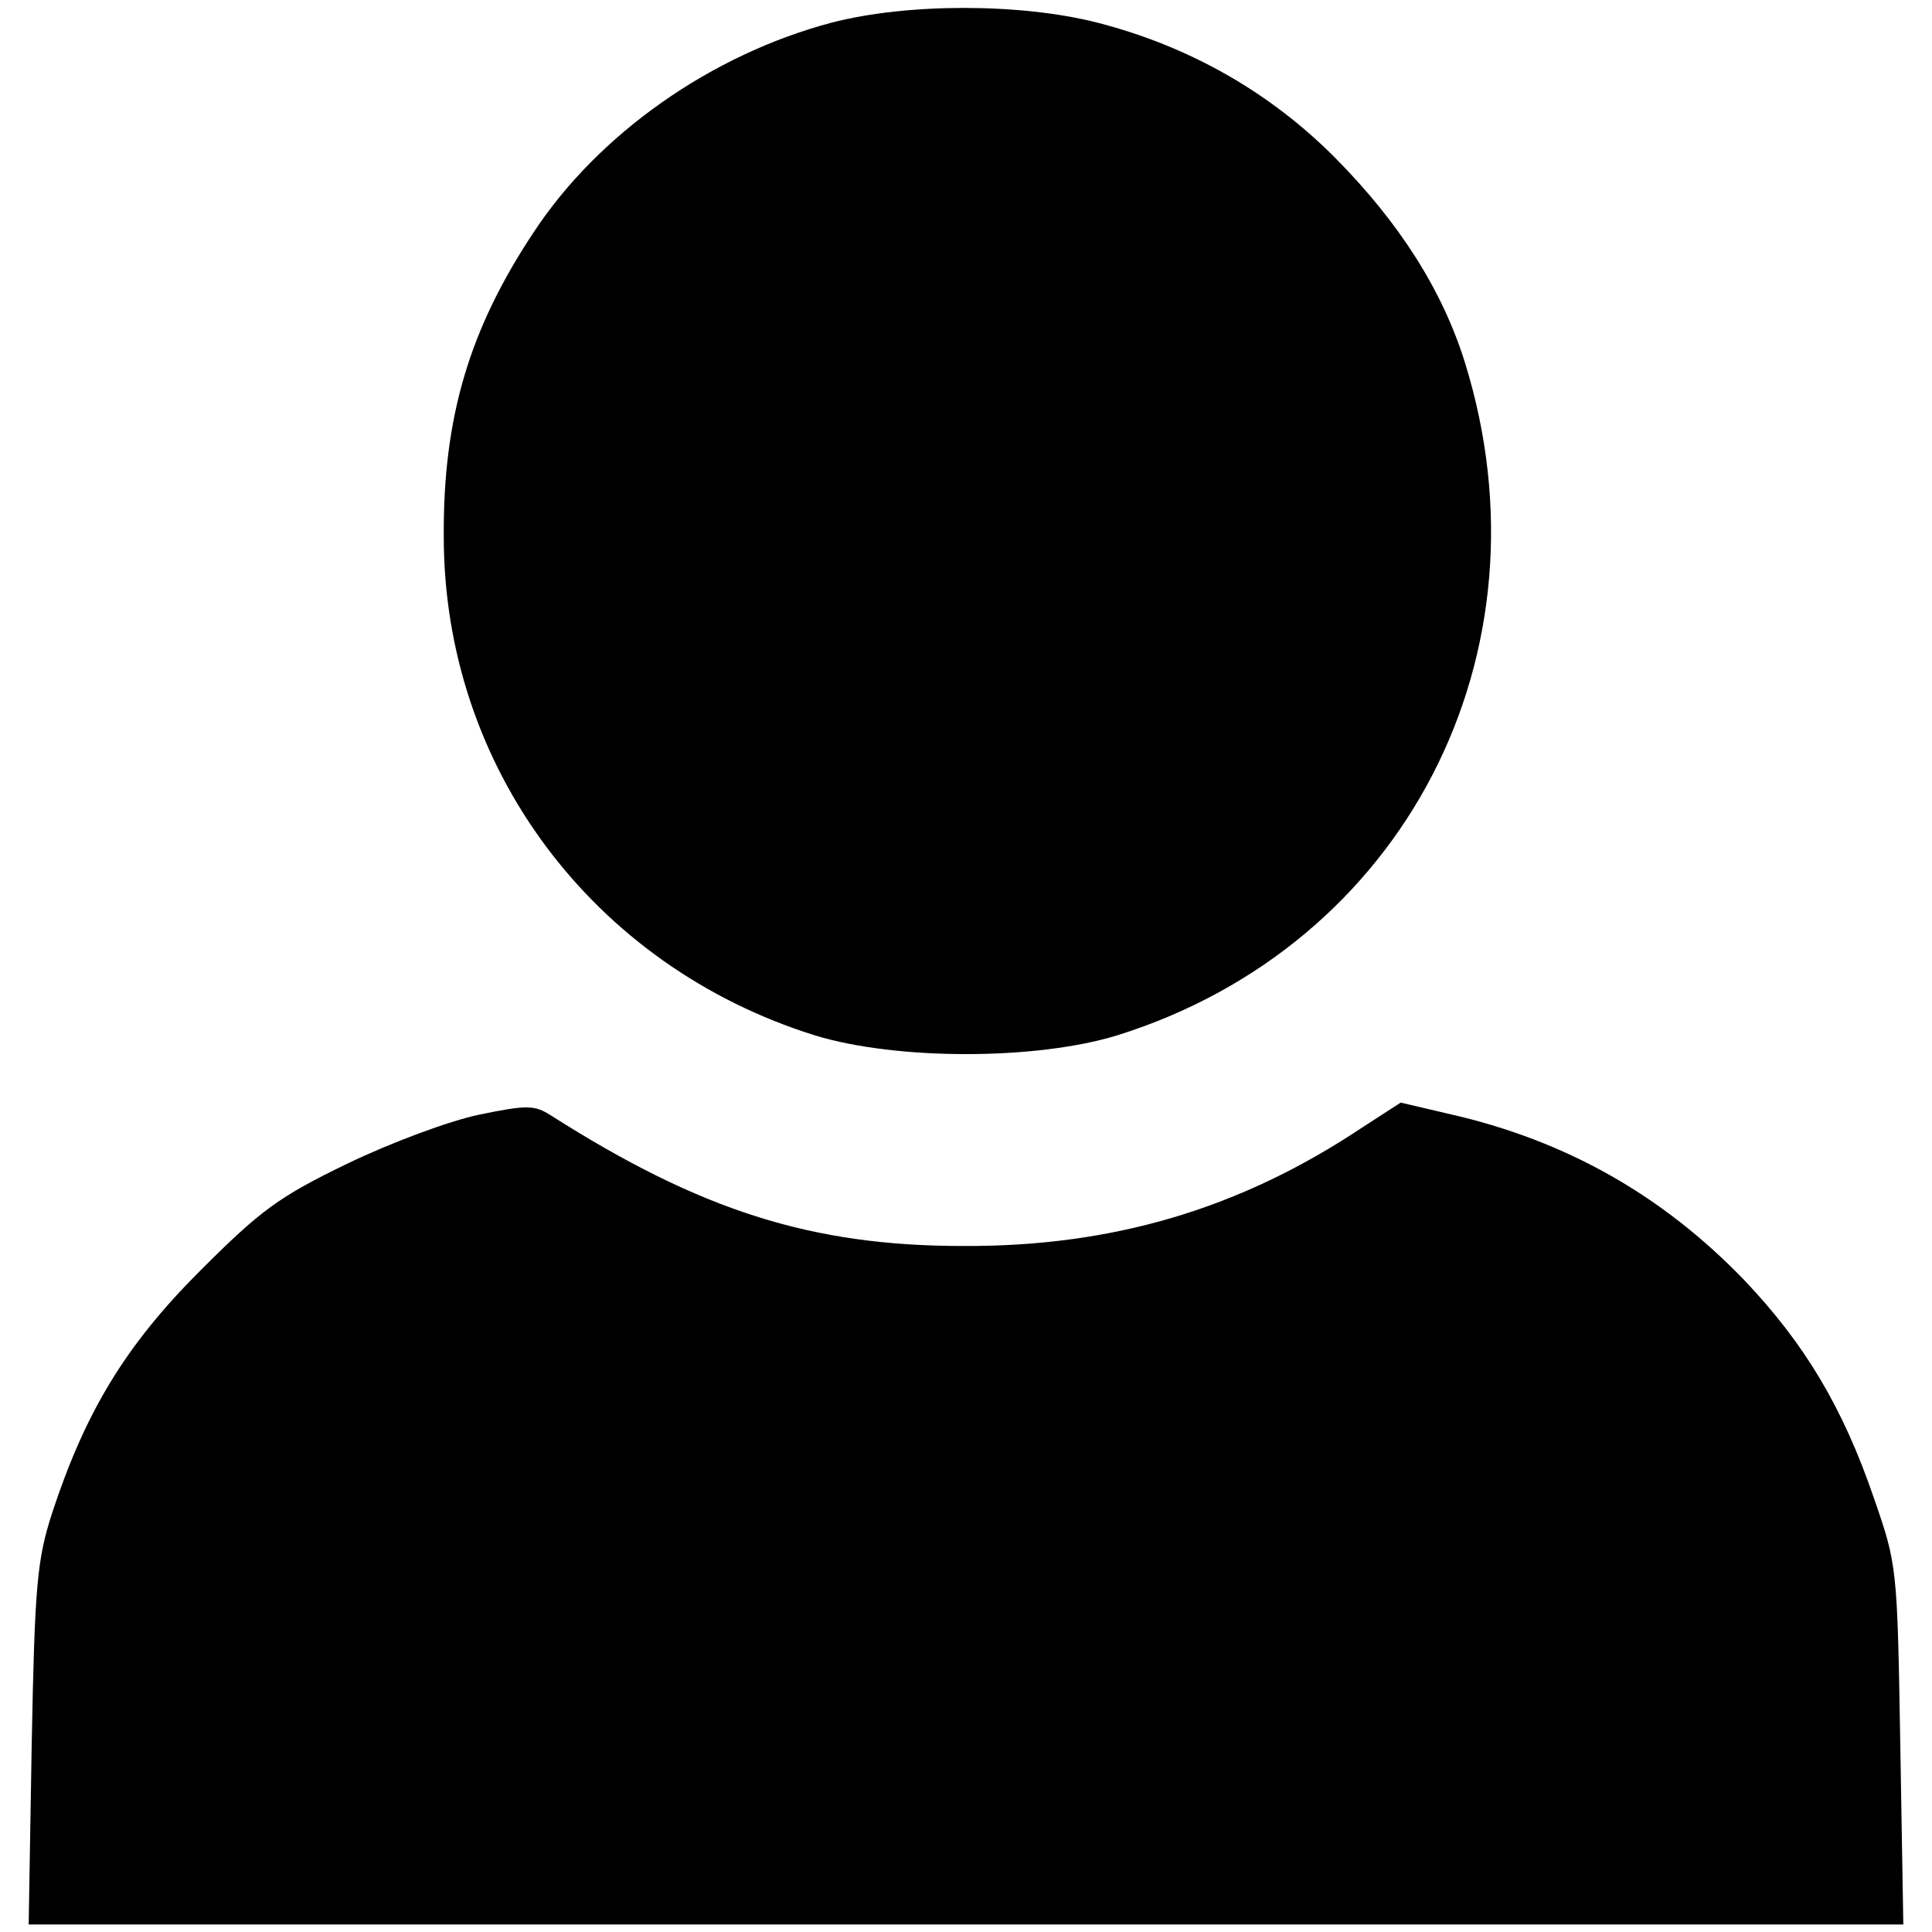
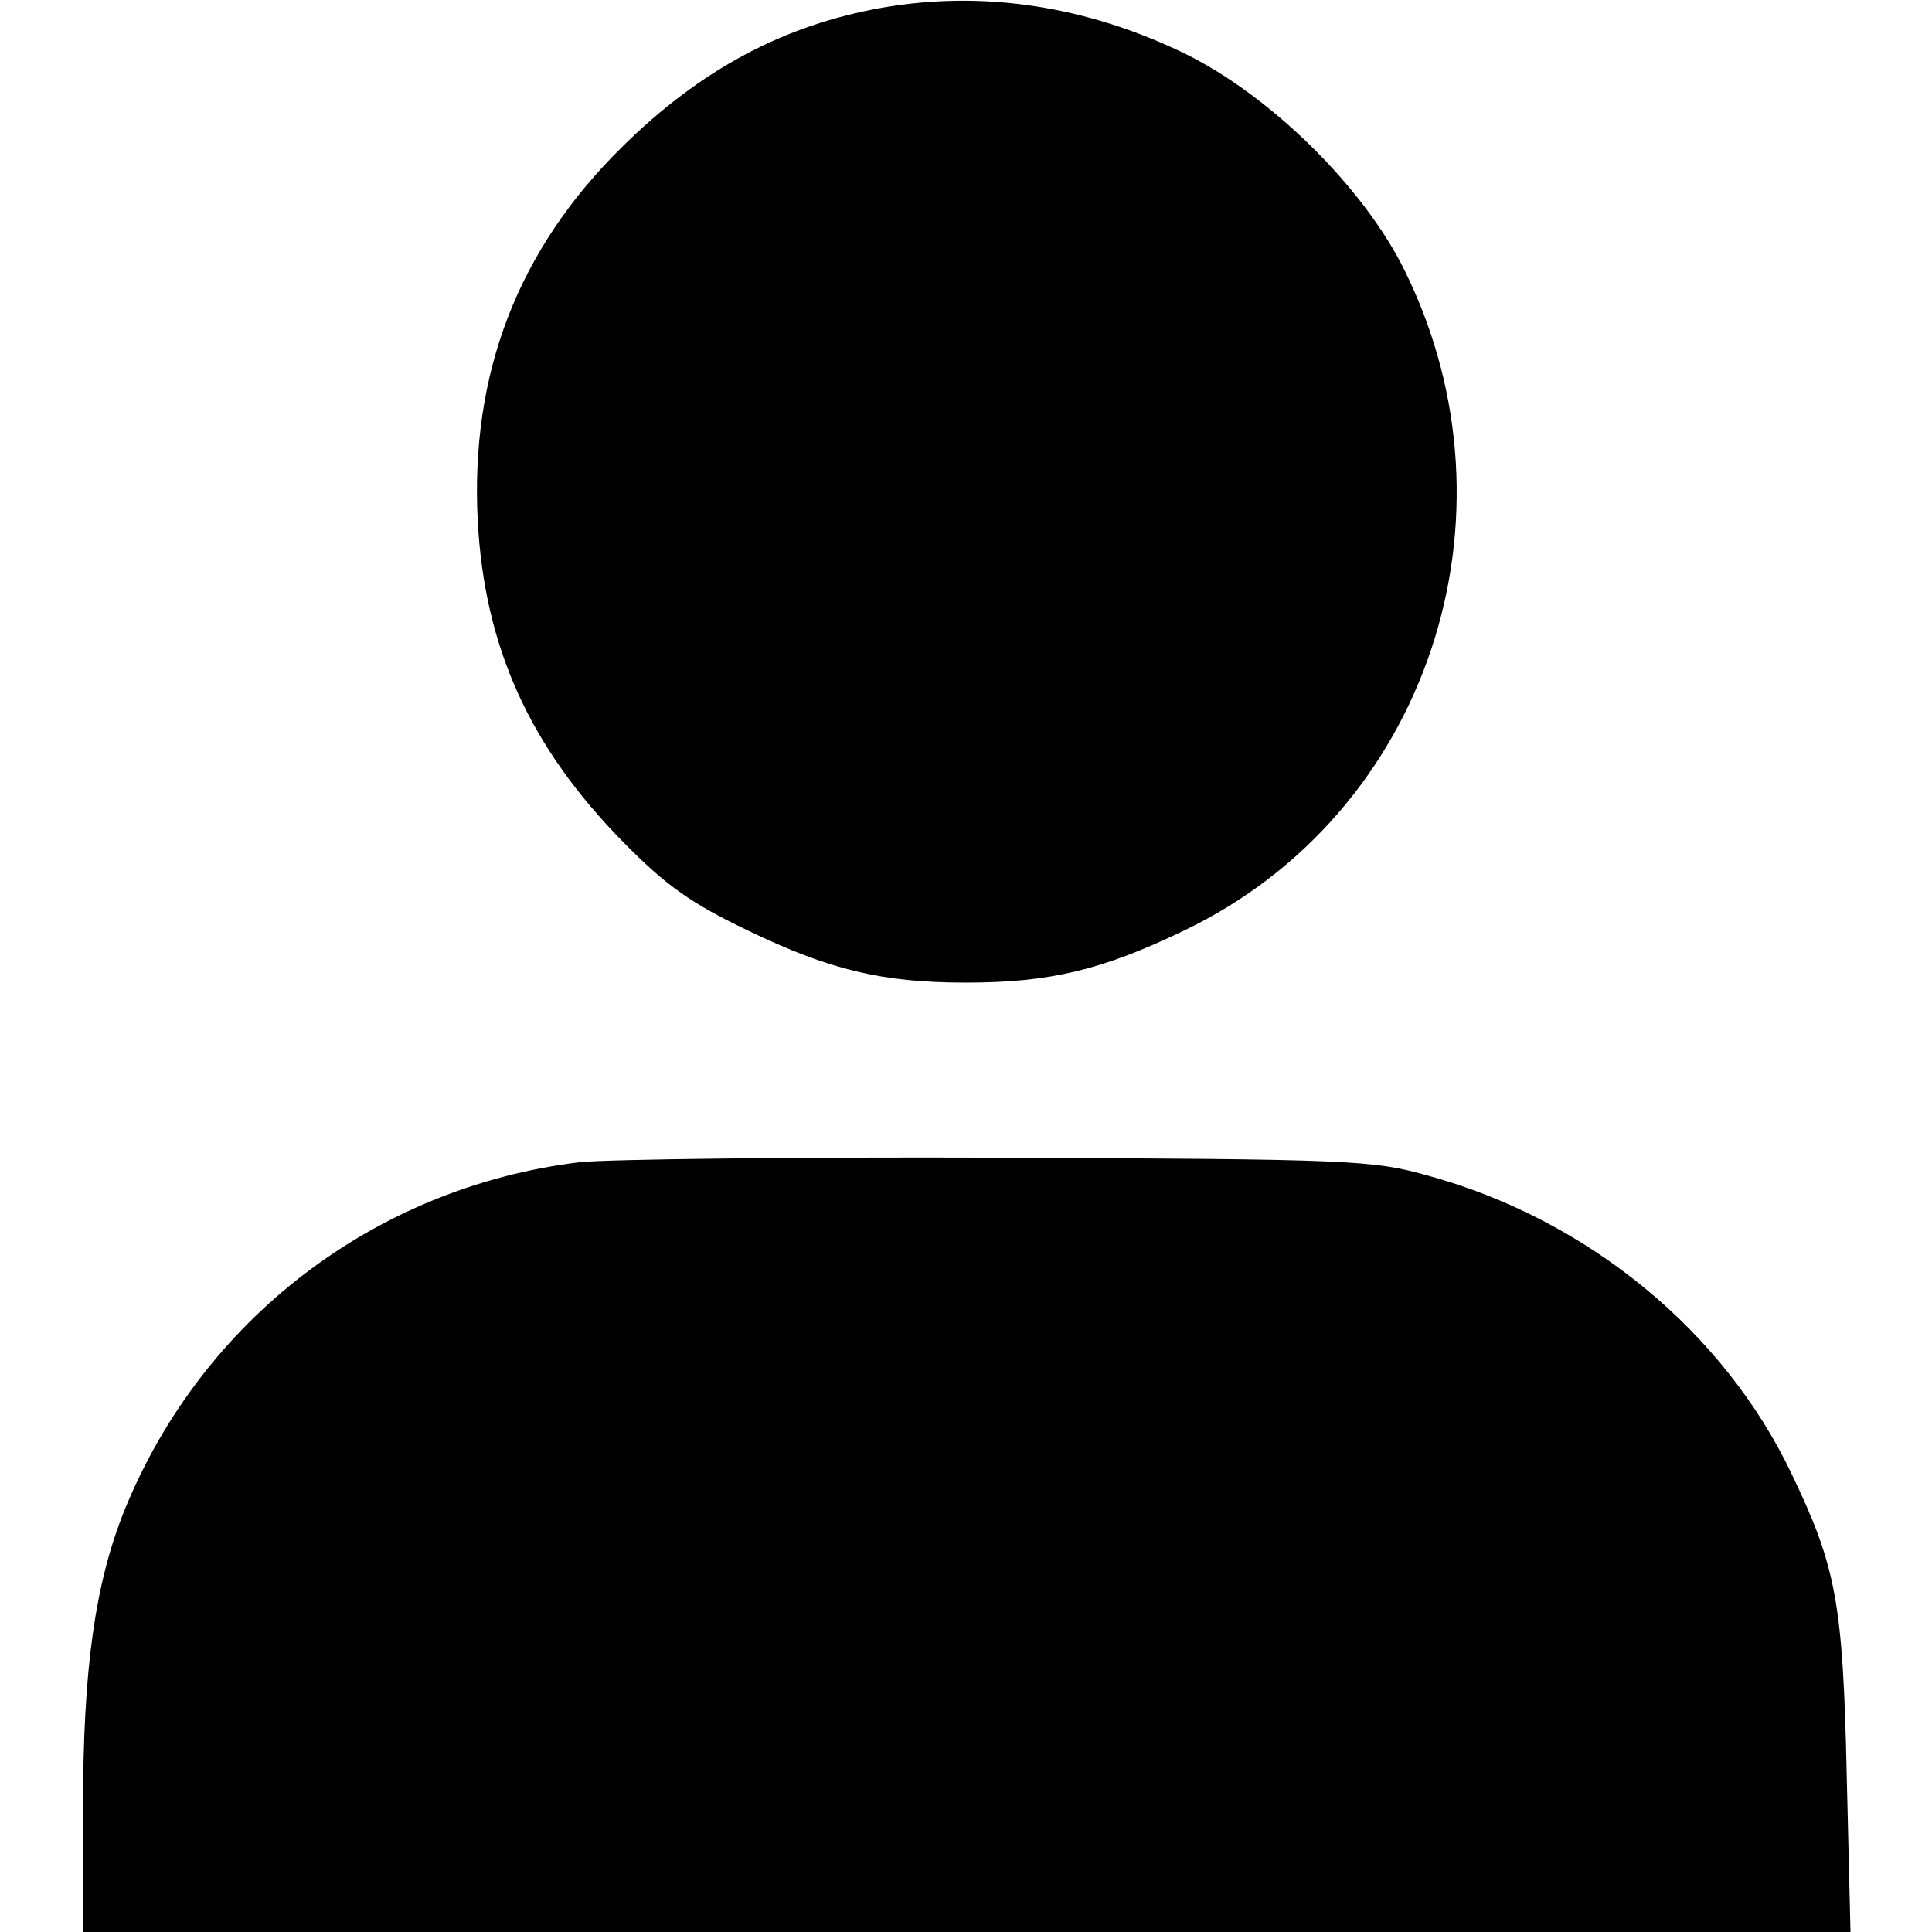
- <svg xmlns="http://www.w3.org/2000/svg" class="icon icon_profile" version="1.0" width="256" height="256" viewBox="0 0 256 256" preserveAspectRatio="xMidYMid meet">
+ <svg xmlns="http://www.w3.org/2000/svg" class="icon profile_icon" version="1.0" width="256" height="256" viewBox="0 0 256 256" preserveAspectRatio="xMidYMid meet">
  <g transform="translate(0,256) scale(0.1,-0.1)" fill="#000000" stroke="none">
-     <path d="M1102 2530 c-159 -42 -309 -147 -395 -278 -85 -128 -120 -245 -119 -403 0 -305 197 -569 492 -661 108 -33 292 -33 400 0 381 119 581 506 461 892 -30 96 -87 185 -171 270 -87 88 -195 149 -316 180 -102 26 -252 26 -352 0z" />
-     <path d="M635 1083 c-39 -8 -117 -37 -175 -65 -91 -44 -115 -62 -195 -142 -99 -99 -152 -187 -196 -321 -20 -62 -23 -96 -27 -307 l-4 -238 1242 0 1242 0 -4 237 c-4 236 -4 239 -35 328 -41 120 -92 205 -172 289 -108 112 -236 185 -391 220 l-64 15 -51 -33 c-162 -108 -331 -158 -529 -157 -201 0 -348 47 -546 173 -22 14 -32 14 -95 1z" />
+     <path d="M1170 2550 c-131 -23 -242 -82 -346 -185 -138 -136 -201 -300 -191 -495 9 -168 69 -300 193 -426 57 -58 90 -81 165 -117 108 -52 177 -69 289 -69 112 0 181 17 289 69 322 154 453 547 293 873 -54 111 -178 233 -292 289 -130 63 -266 84 -400 61z" />
+     <path d="M768 1020 c-271 -33 -500 -208 -603 -461 -39 -97 -55 -210 -55 -395 l0 -164 1171 0 1171 0 -5 208 c-5 229 -14 276 -73 399 -90 189 -270 337 -481 395 -74 21 -102 22 -568 24 -269 1 -520 -2 -557 -6z" />
  </g>
</svg>
